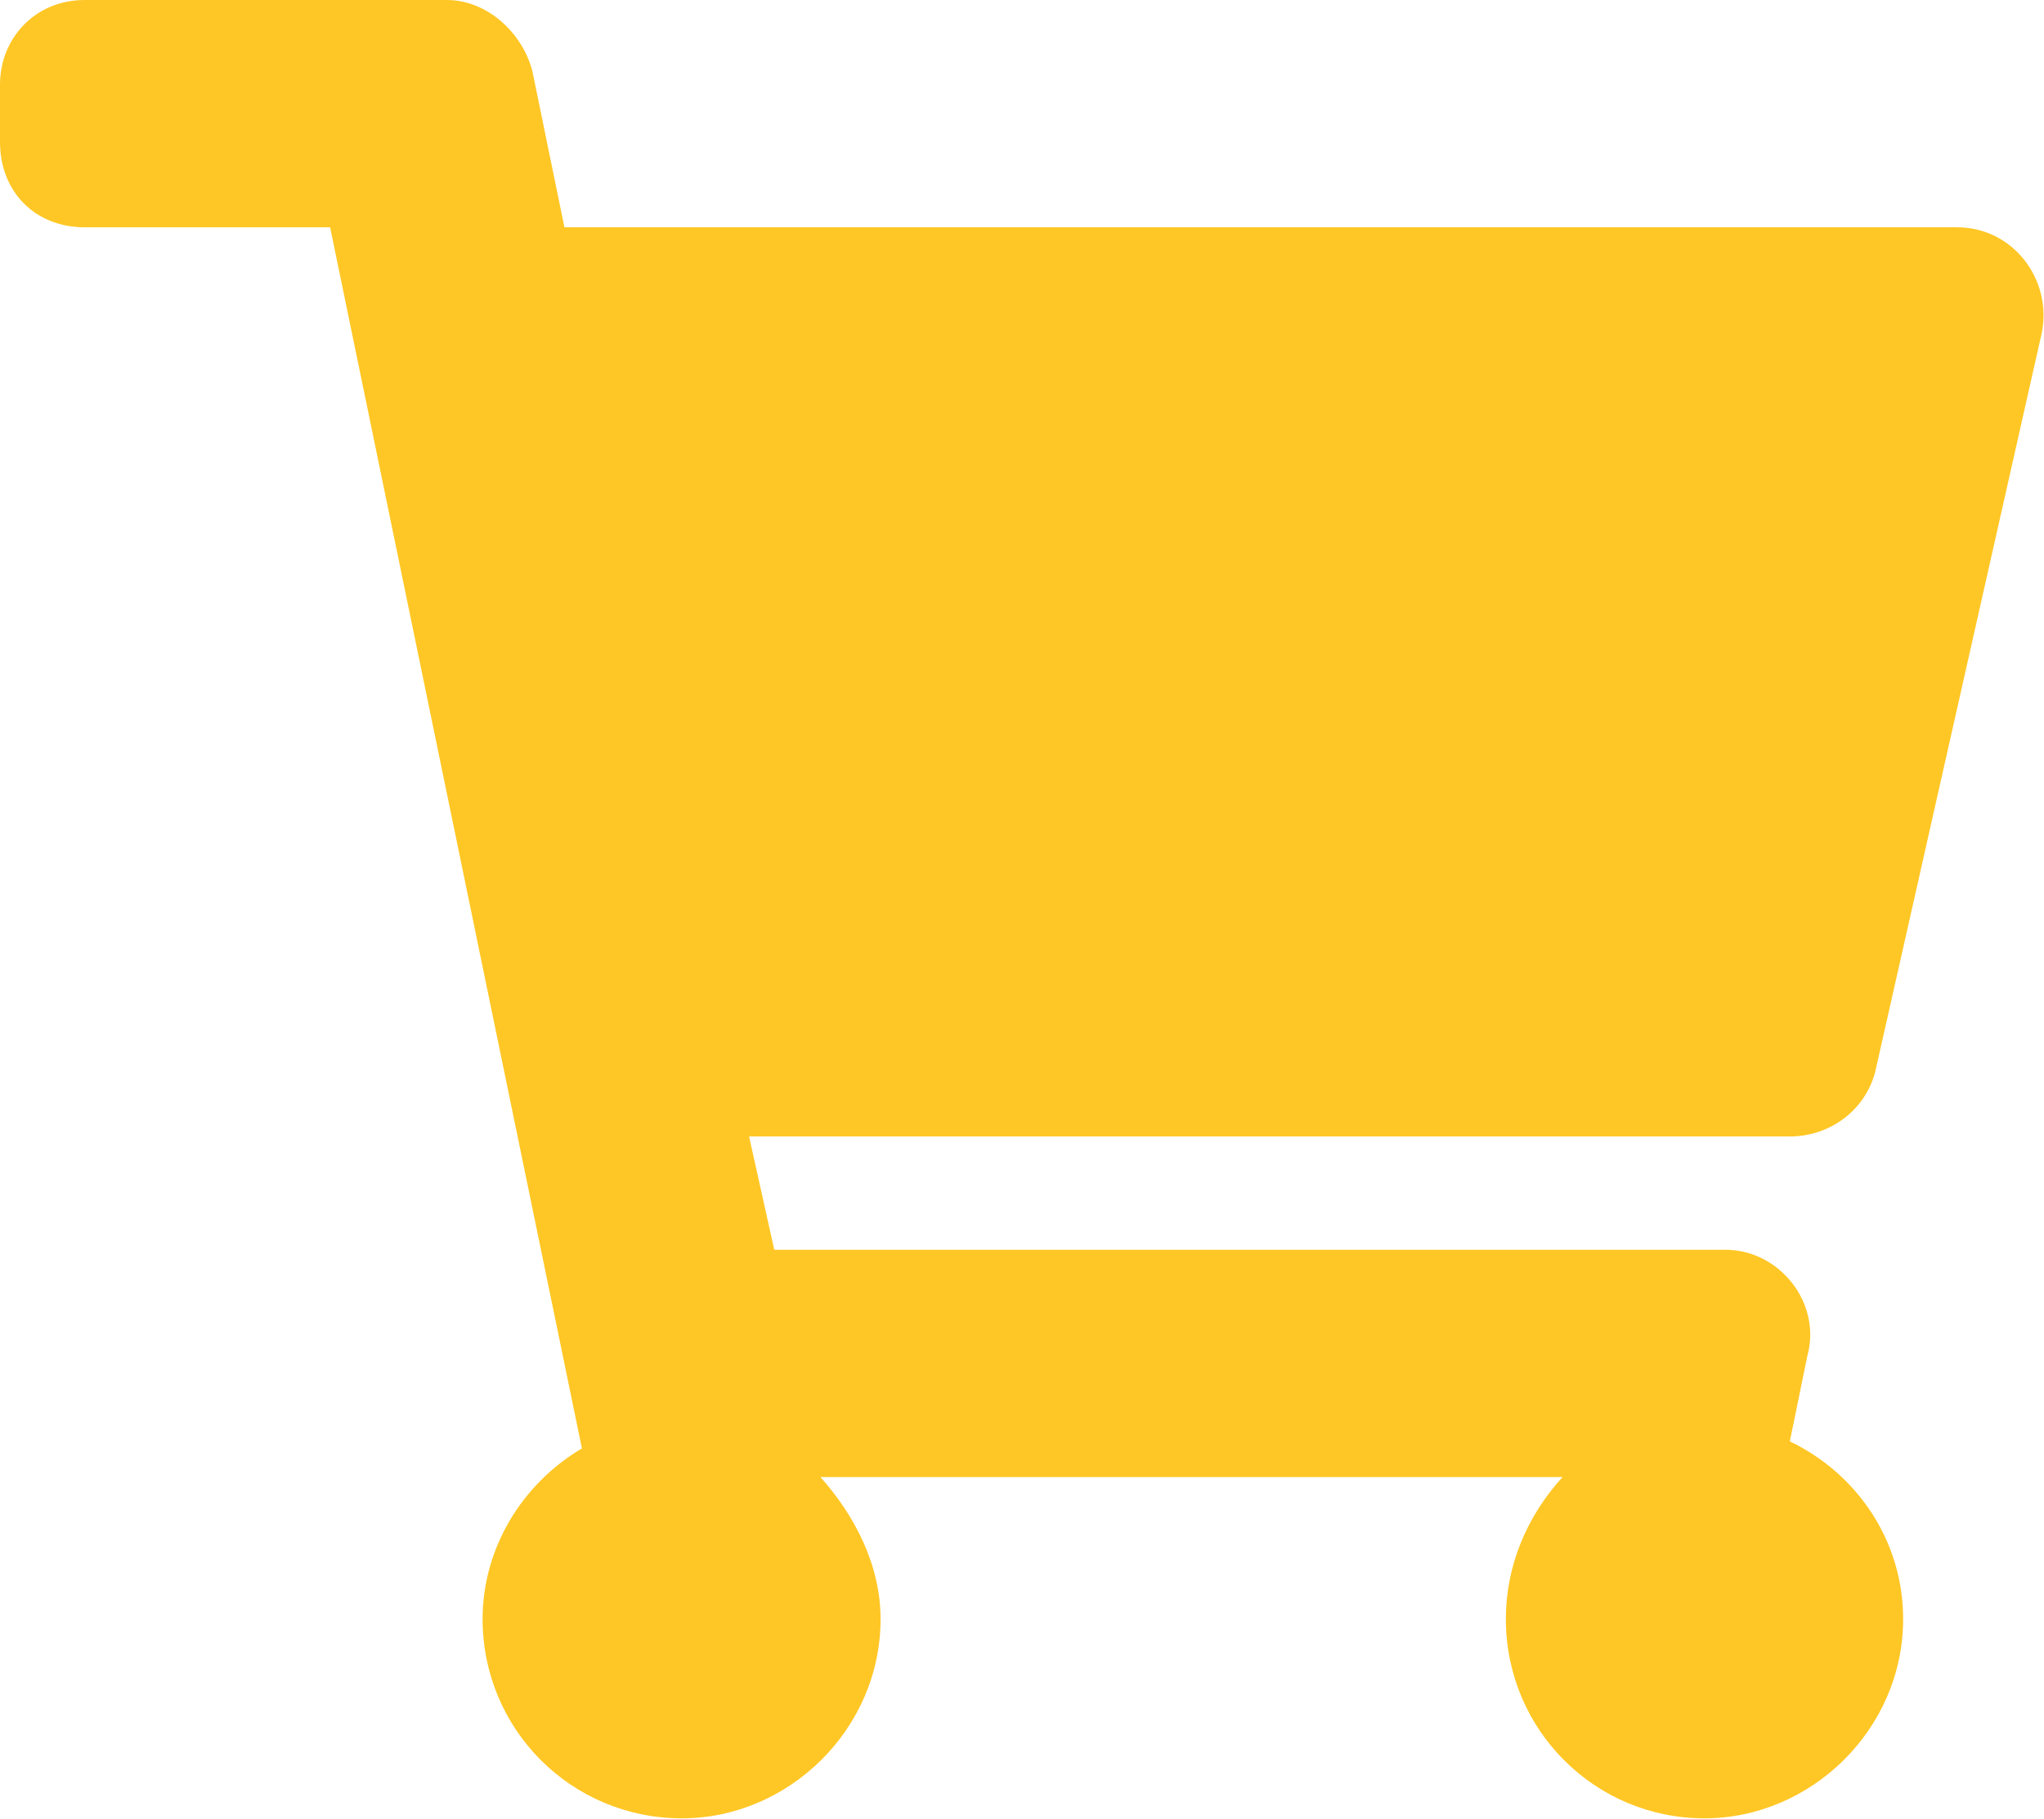
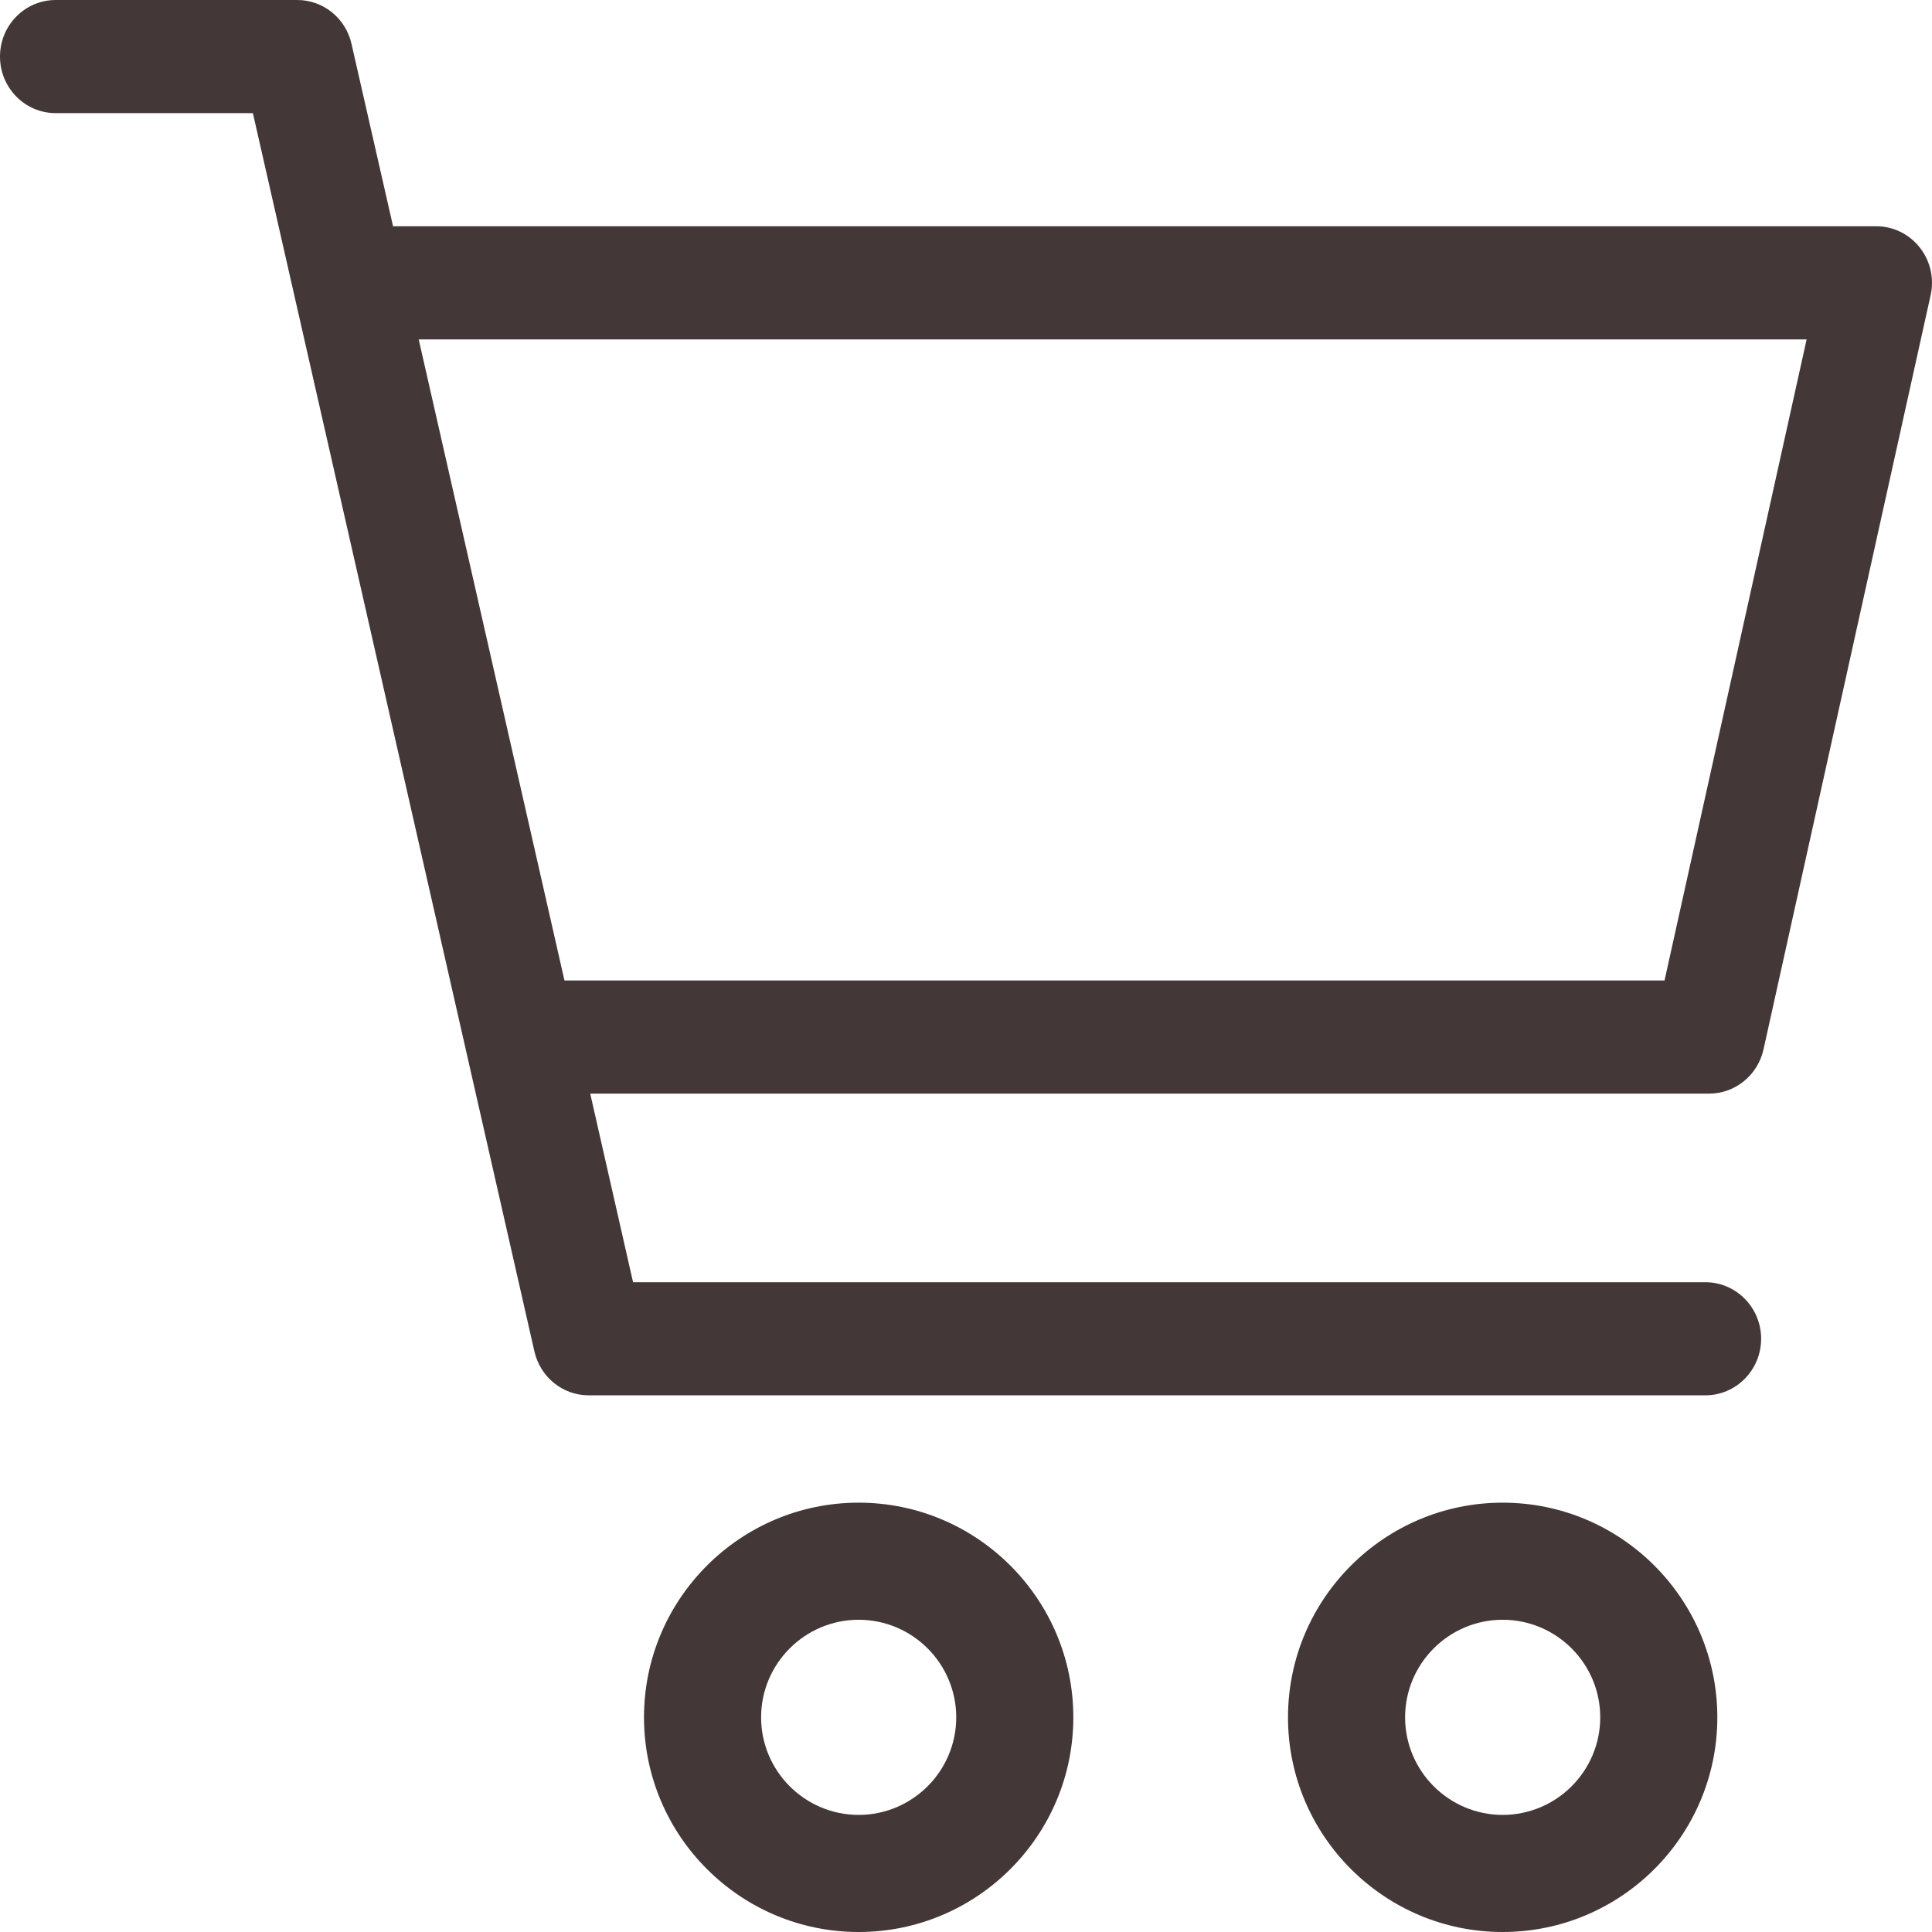
- <svg xmlns="http://www.w3.org/2000/svg" width="29.224" height="26" viewBox="0 0 29.224 26" fill="none">
+ <svg xmlns="http://www.w3.org/2000/svg" width="18" height="18" viewBox="0 0 18 18" fill="none">
  <defs />
-   <path d="M26.81 15.33L29.19 4.77C29.35 4.01 28.79 3.25 27.98 3.25L8.07 3.25L7.61 1.01C7.46 0.45 6.95 0 6.39 0L1.21 0C0.5 0 0 0.55 0 1.21L0 2.03C0 2.74 0.5 3.25 1.21 3.25L4.72 3.25L8.32 20.71C7.46 21.22 6.9 22.14 6.9 23.15C6.9 24.73 8.17 26 9.75 26C11.27 26 12.59 24.73 12.59 23.15C12.59 22.39 12.23 21.68 11.73 21.12L22.34 21.12C21.83 21.68 21.53 22.39 21.53 23.15C21.53 24.73 22.8 26 24.37 26C25.89 26 27.21 24.73 27.21 23.15C27.21 22.03 26.55 21.07 25.59 20.61L25.84 19.39C26.05 18.63 25.44 17.87 24.67 17.87L11.07 17.87L10.71 16.25L25.59 16.25C26.15 16.25 26.66 15.89 26.81 15.33Z" fill="#FFC725" fill-opacity="1" fill-rule="nonzero" />
+   <path d="M17.886 2.306C17.788 2.181 17.639 2.108 17.481 2.108L3.662 2.108L3.275 0.409C3.221 0.169 3.011 0 2.769 0L0.519 0C0.232 0 0 0.236 0 0.527C0 0.818 0.232 1.054 0.519 1.054L2.356 1.054L4.979 12.591C5.034 12.831 5.243 13 5.485 13L15.888 13C16.175 13 16.408 12.764 16.408 12.473C16.408 12.182 16.175 11.946 15.888 11.946L5.898 11.946L5.499 10.189L15.923 10.189C16.166 10.189 16.376 10.018 16.43 9.778L17.987 2.751C18.022 2.595 17.985 2.431 17.886 2.306ZM5.259 9.135L15.508 9.135L16.832 3.162L3.901 3.162L5.259 9.135Z" clip-rule="evenodd" fill="#443737" fill-opacity="1" fill-rule="evenodd" />
+   <path d="M6 16C6 14.897 6.897 14 8 14C9.103 14 10 14.897 10 16C10 17.103 9.103 18 8 18C6.897 18 6 17.103 6 16ZM7.091 16C7.091 16.501 7.499 16.909 8 16.909C8.501 16.909 8.909 16.501 8.909 16C8.909 15.499 8.501 15.091 8 15.091C7.499 15.091 7.091 15.499 7.091 16Z" clip-rule="evenodd" fill="#443737" fill-opacity="1" fill-rule="evenodd" />
+   <path d="M12 16C12 14.897 12.897 14 14 14C15.103 14 16 14.897 16 16C16 17.103 15.103 18 14 18C12.897 18 12 17.103 12 16ZM13.091 16C13.091 16.501 13.499 16.909 14 16.909C14.501 16.909 14.909 16.501 14.909 16C14.909 15.499 14.501 15.091 14 15.091C13.499 15.091 13.091 15.499 13.091 16Z" clip-rule="evenodd" fill="#443737" fill-opacity="1" fill-rule="evenodd" />
</svg>
